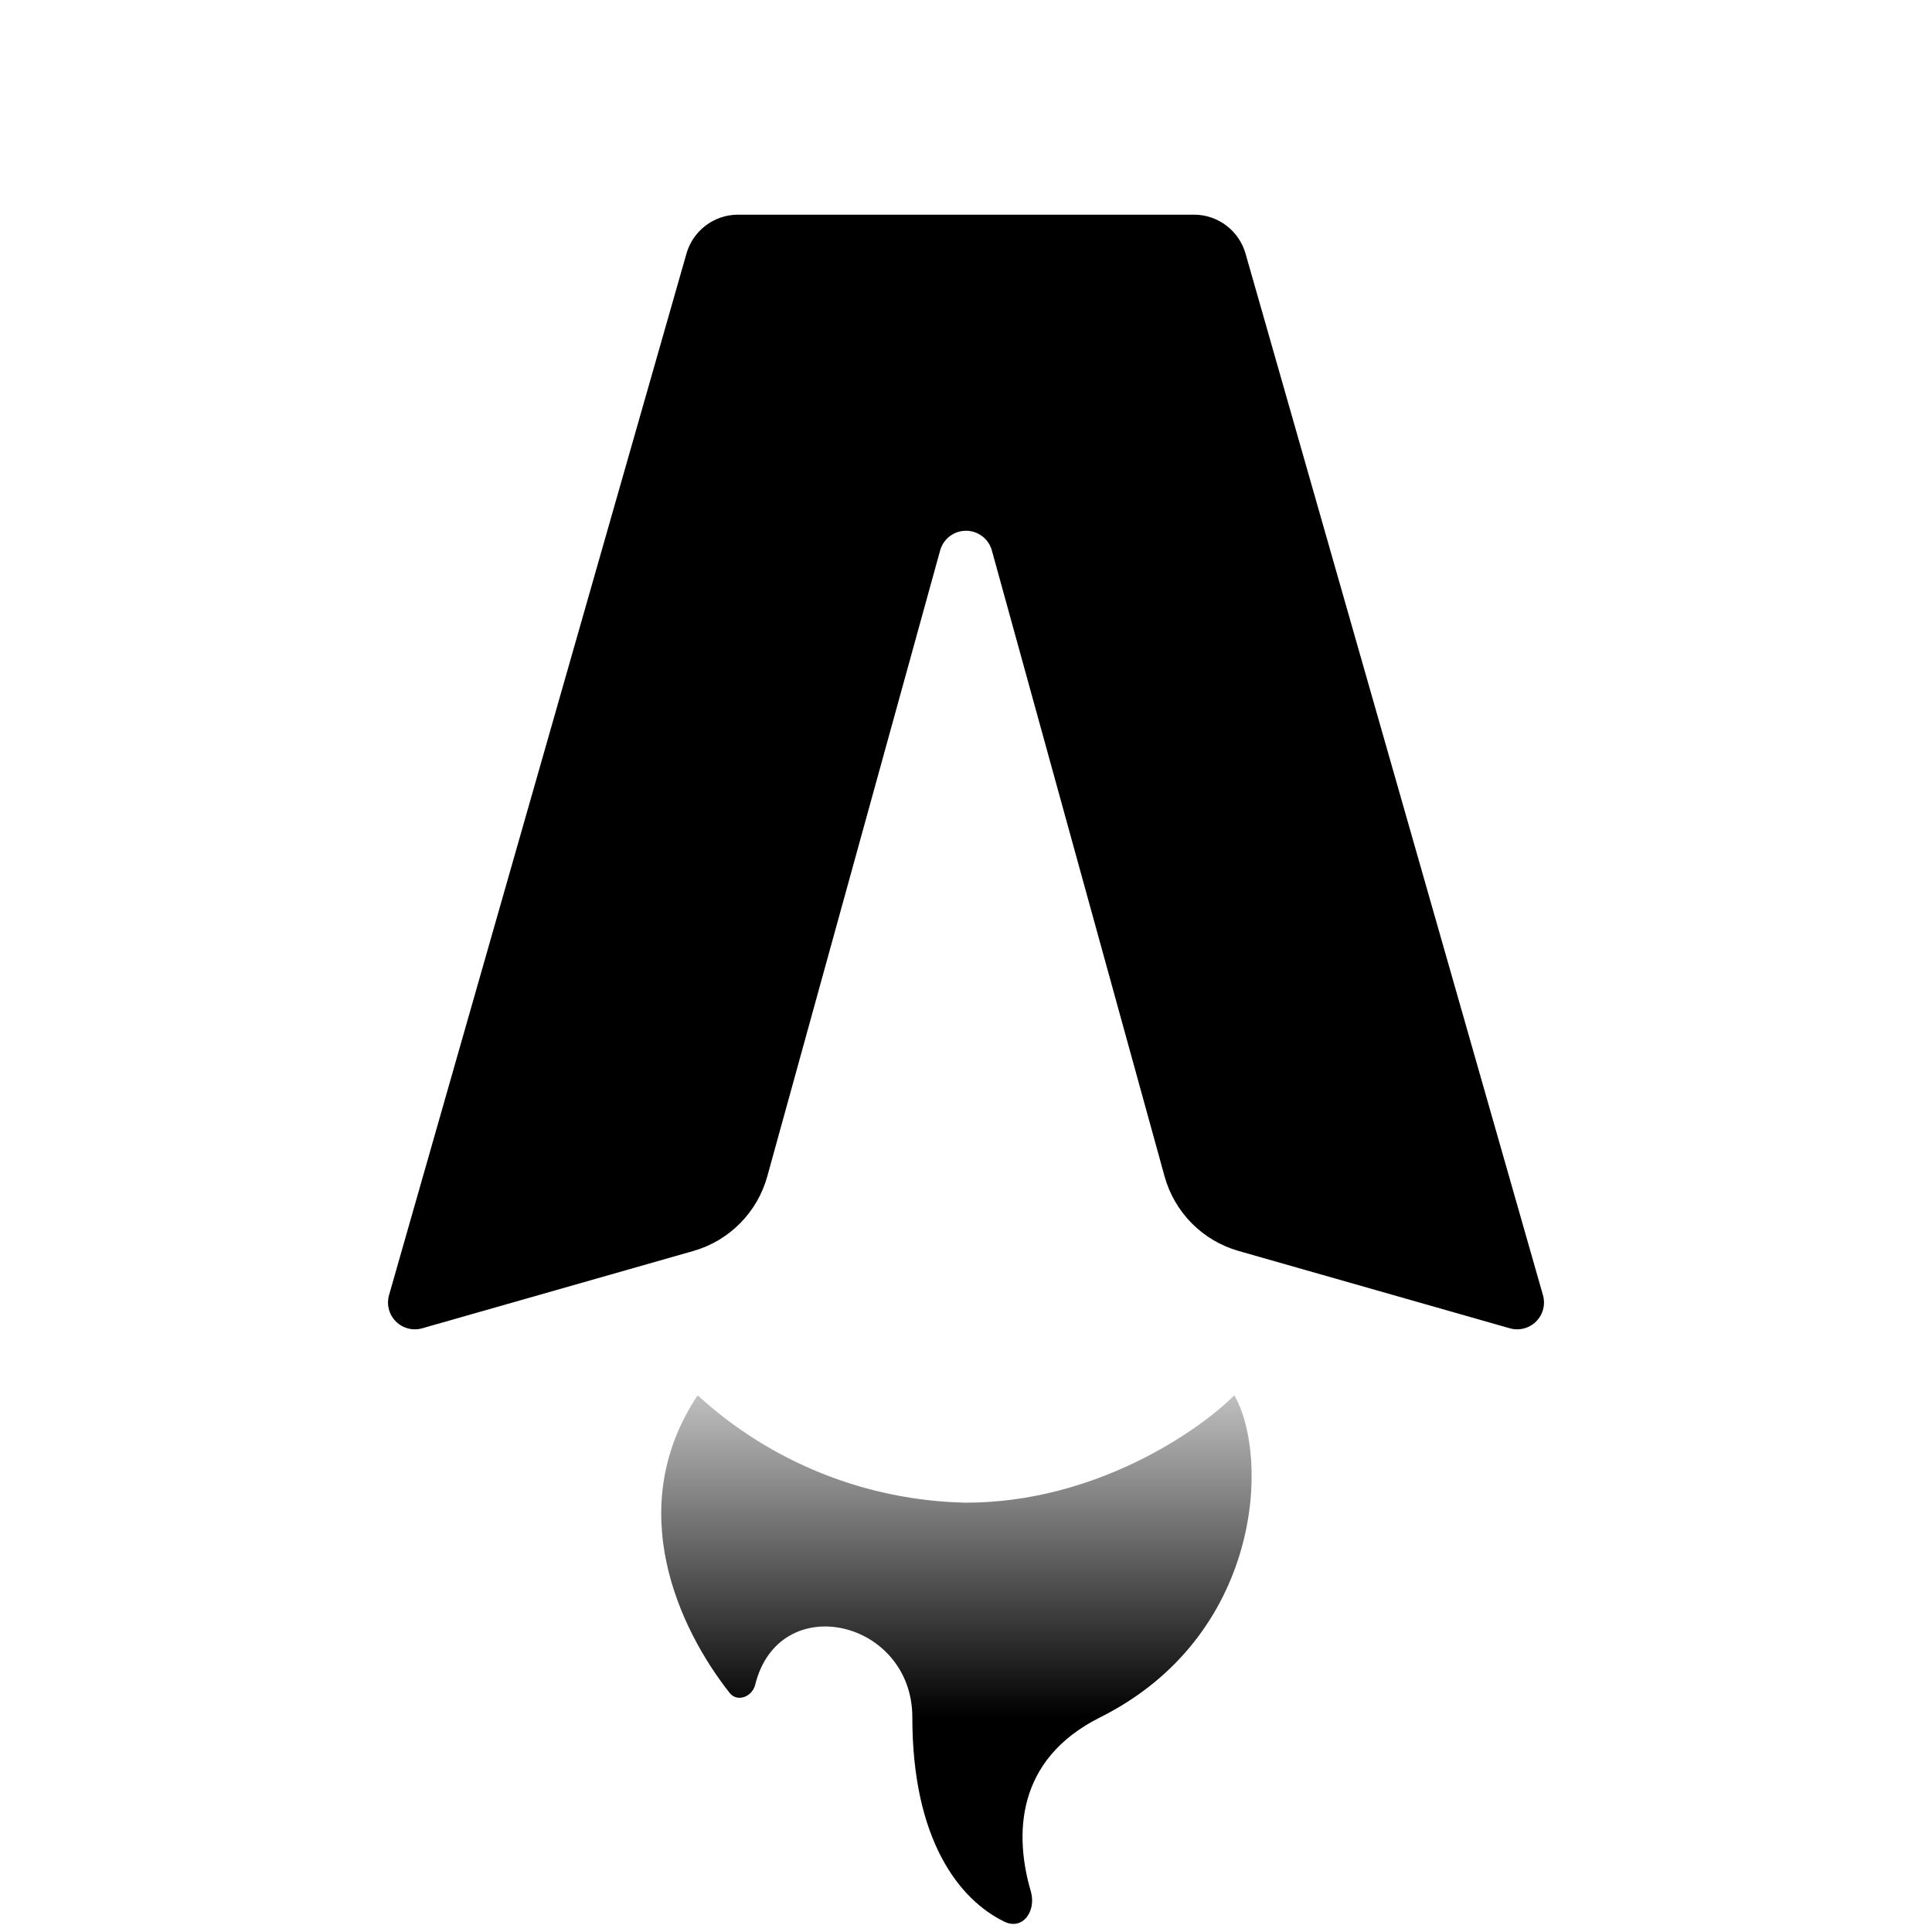
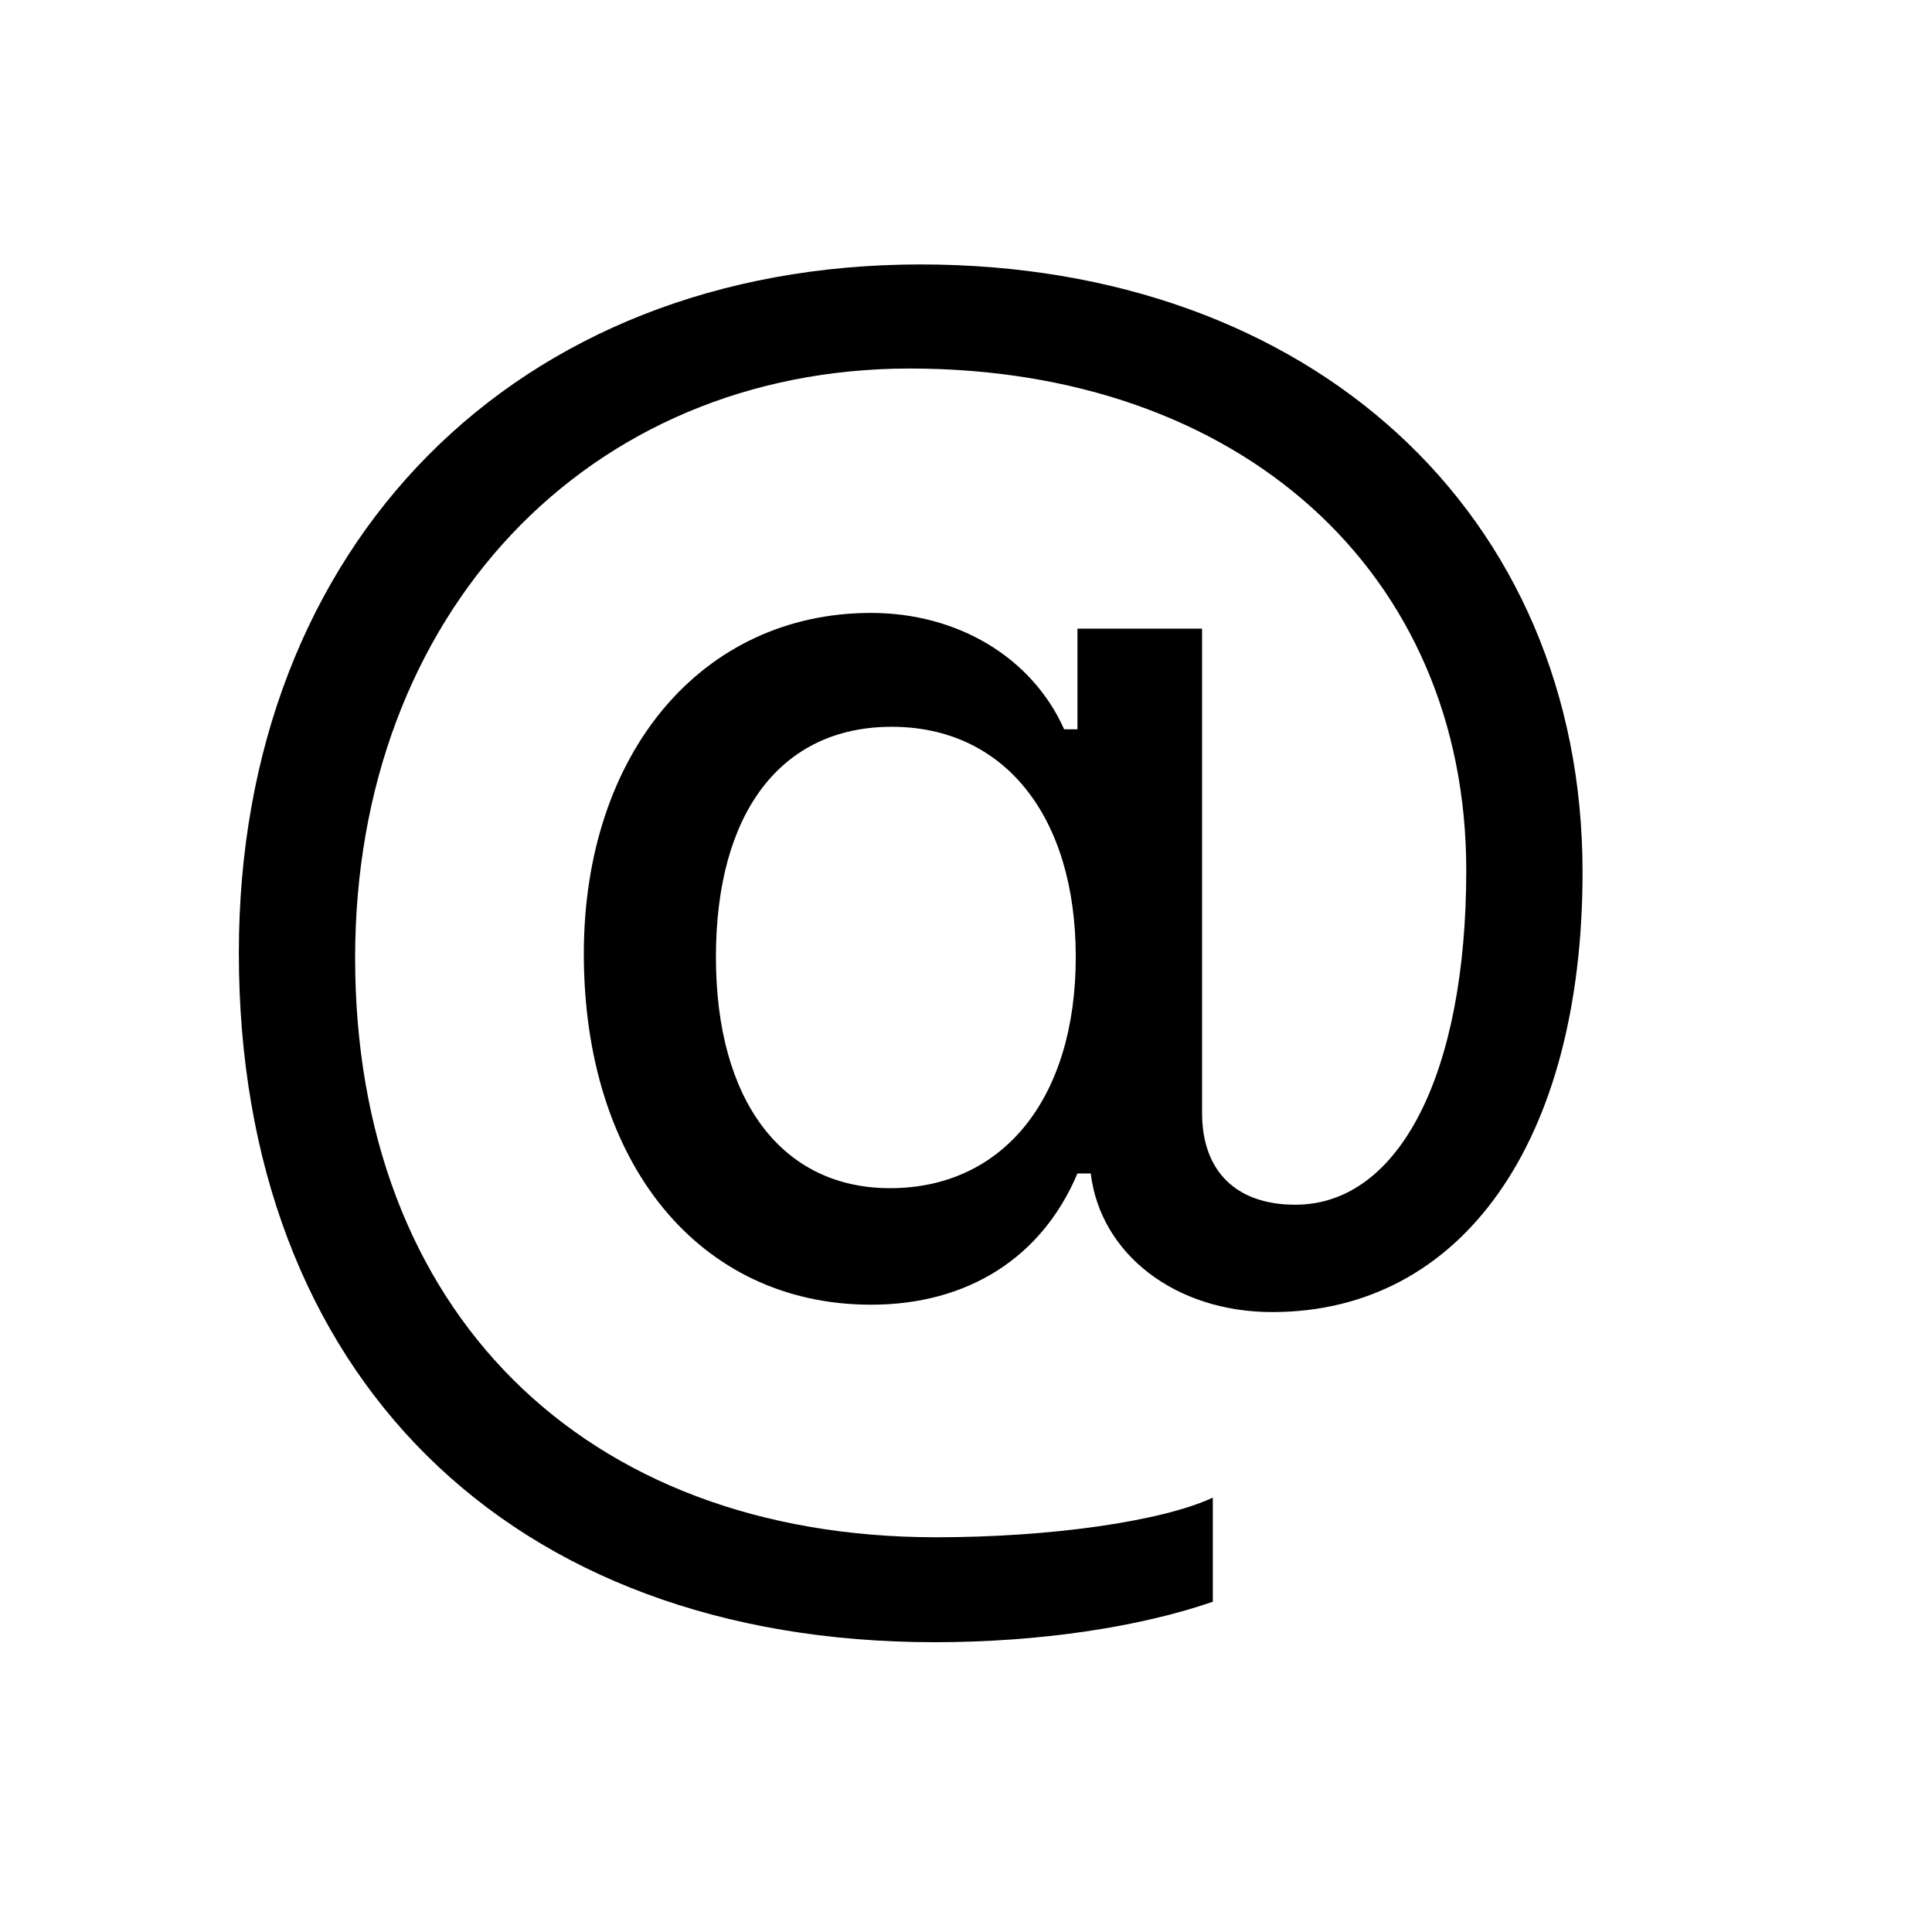
- <svg xmlns="http://www.w3.org/2000/svg" fill="none" viewBox="0 0 36 36">
-   <path fill="#000" d="M22.25 4h-8.5a1 1 0 0 0-.96.73l-5.54 19.4a.5.5 0 0 0 .62.62l5.05-1.44a2 2 0 0 0 1.38-1.4l3.22-11.66a.5.5 0 0 1 .96 0l3.22 11.67a2 2 0 0 0 1.38 1.39l5.05 1.44a.5.5 0 0 0 .62-.62l-5.54-19.4a1 1 0 0 0-.96-.73Z" />
-   <path fill="url(#gradient)" d="M18 28a7.63 7.63 0 0 1-5-2c-1.4 2.1-.35 4.35.6 5.55.14.17.41.07.47-.15.44-1.8 2.93-1.22 2.93.6 0 2.28.87 3.4 1.72 3.81.34.16.59-.2.49-.56-.31-1.05-.29-2.46 1.29-3.25 3-1.5 3.17-4.83 2.5-6-.67.67-2.6 2-5 2Z" />
-   <defs>
-     <linearGradient id="gradient" x1="16" x2="16" y1="32" y2="24" gradientUnits="userSpaceOnUse">
-       <stop stop-color="#000" />
-       <stop offset="1" stop-color="#000" stop-opacity="0" />
-     </linearGradient>
-   </defs>
-   <style>
-     @media (prefers-color-scheme:dark){:root{filter:invert(100%)}}
-   </style>
+ <svg xmlns="http://www.w3.org/2000/svg" width="16" height="16" fill="currentColor" class="bi bi-at" viewBox="0 0 16 16">
+   <path d="M13.106 7.222c0-2.967-2.249-5.032-5.482-5.032-3.35 0-5.646 2.318-5.646 5.702 0 3.493 2.235 5.708 5.762 5.708.862 0 1.689-.123 2.304-.335v-.862c-.43.199-1.354.328-2.29.328-2.926 0-4.813-1.88-4.813-4.798 0-2.844 1.921-4.881 4.594-4.881 2.735 0 4.608 1.688 4.608 4.156 0 1.682-.554 2.769-1.416 2.769-.492 0-.772-.28-.772-.76V5.206H8.923v.834h-.11c-.266-.595-.881-.964-1.6-.964-1.4 0-2.378 1.162-2.378 2.823 0 1.737.957 2.906 2.379 2.906.8 0 1.415-.39 1.709-1.087h.11c.081.67.703 1.148 1.503 1.148 1.572 0 2.57-1.415 2.57-3.643zm-7.177.704c0-1.197.54-1.907 1.456-1.907.93 0 1.524.738 1.524 1.907S8.308 9.84 7.371 9.84c-.895 0-1.442-.725-1.442-1.914z" />
</svg>
